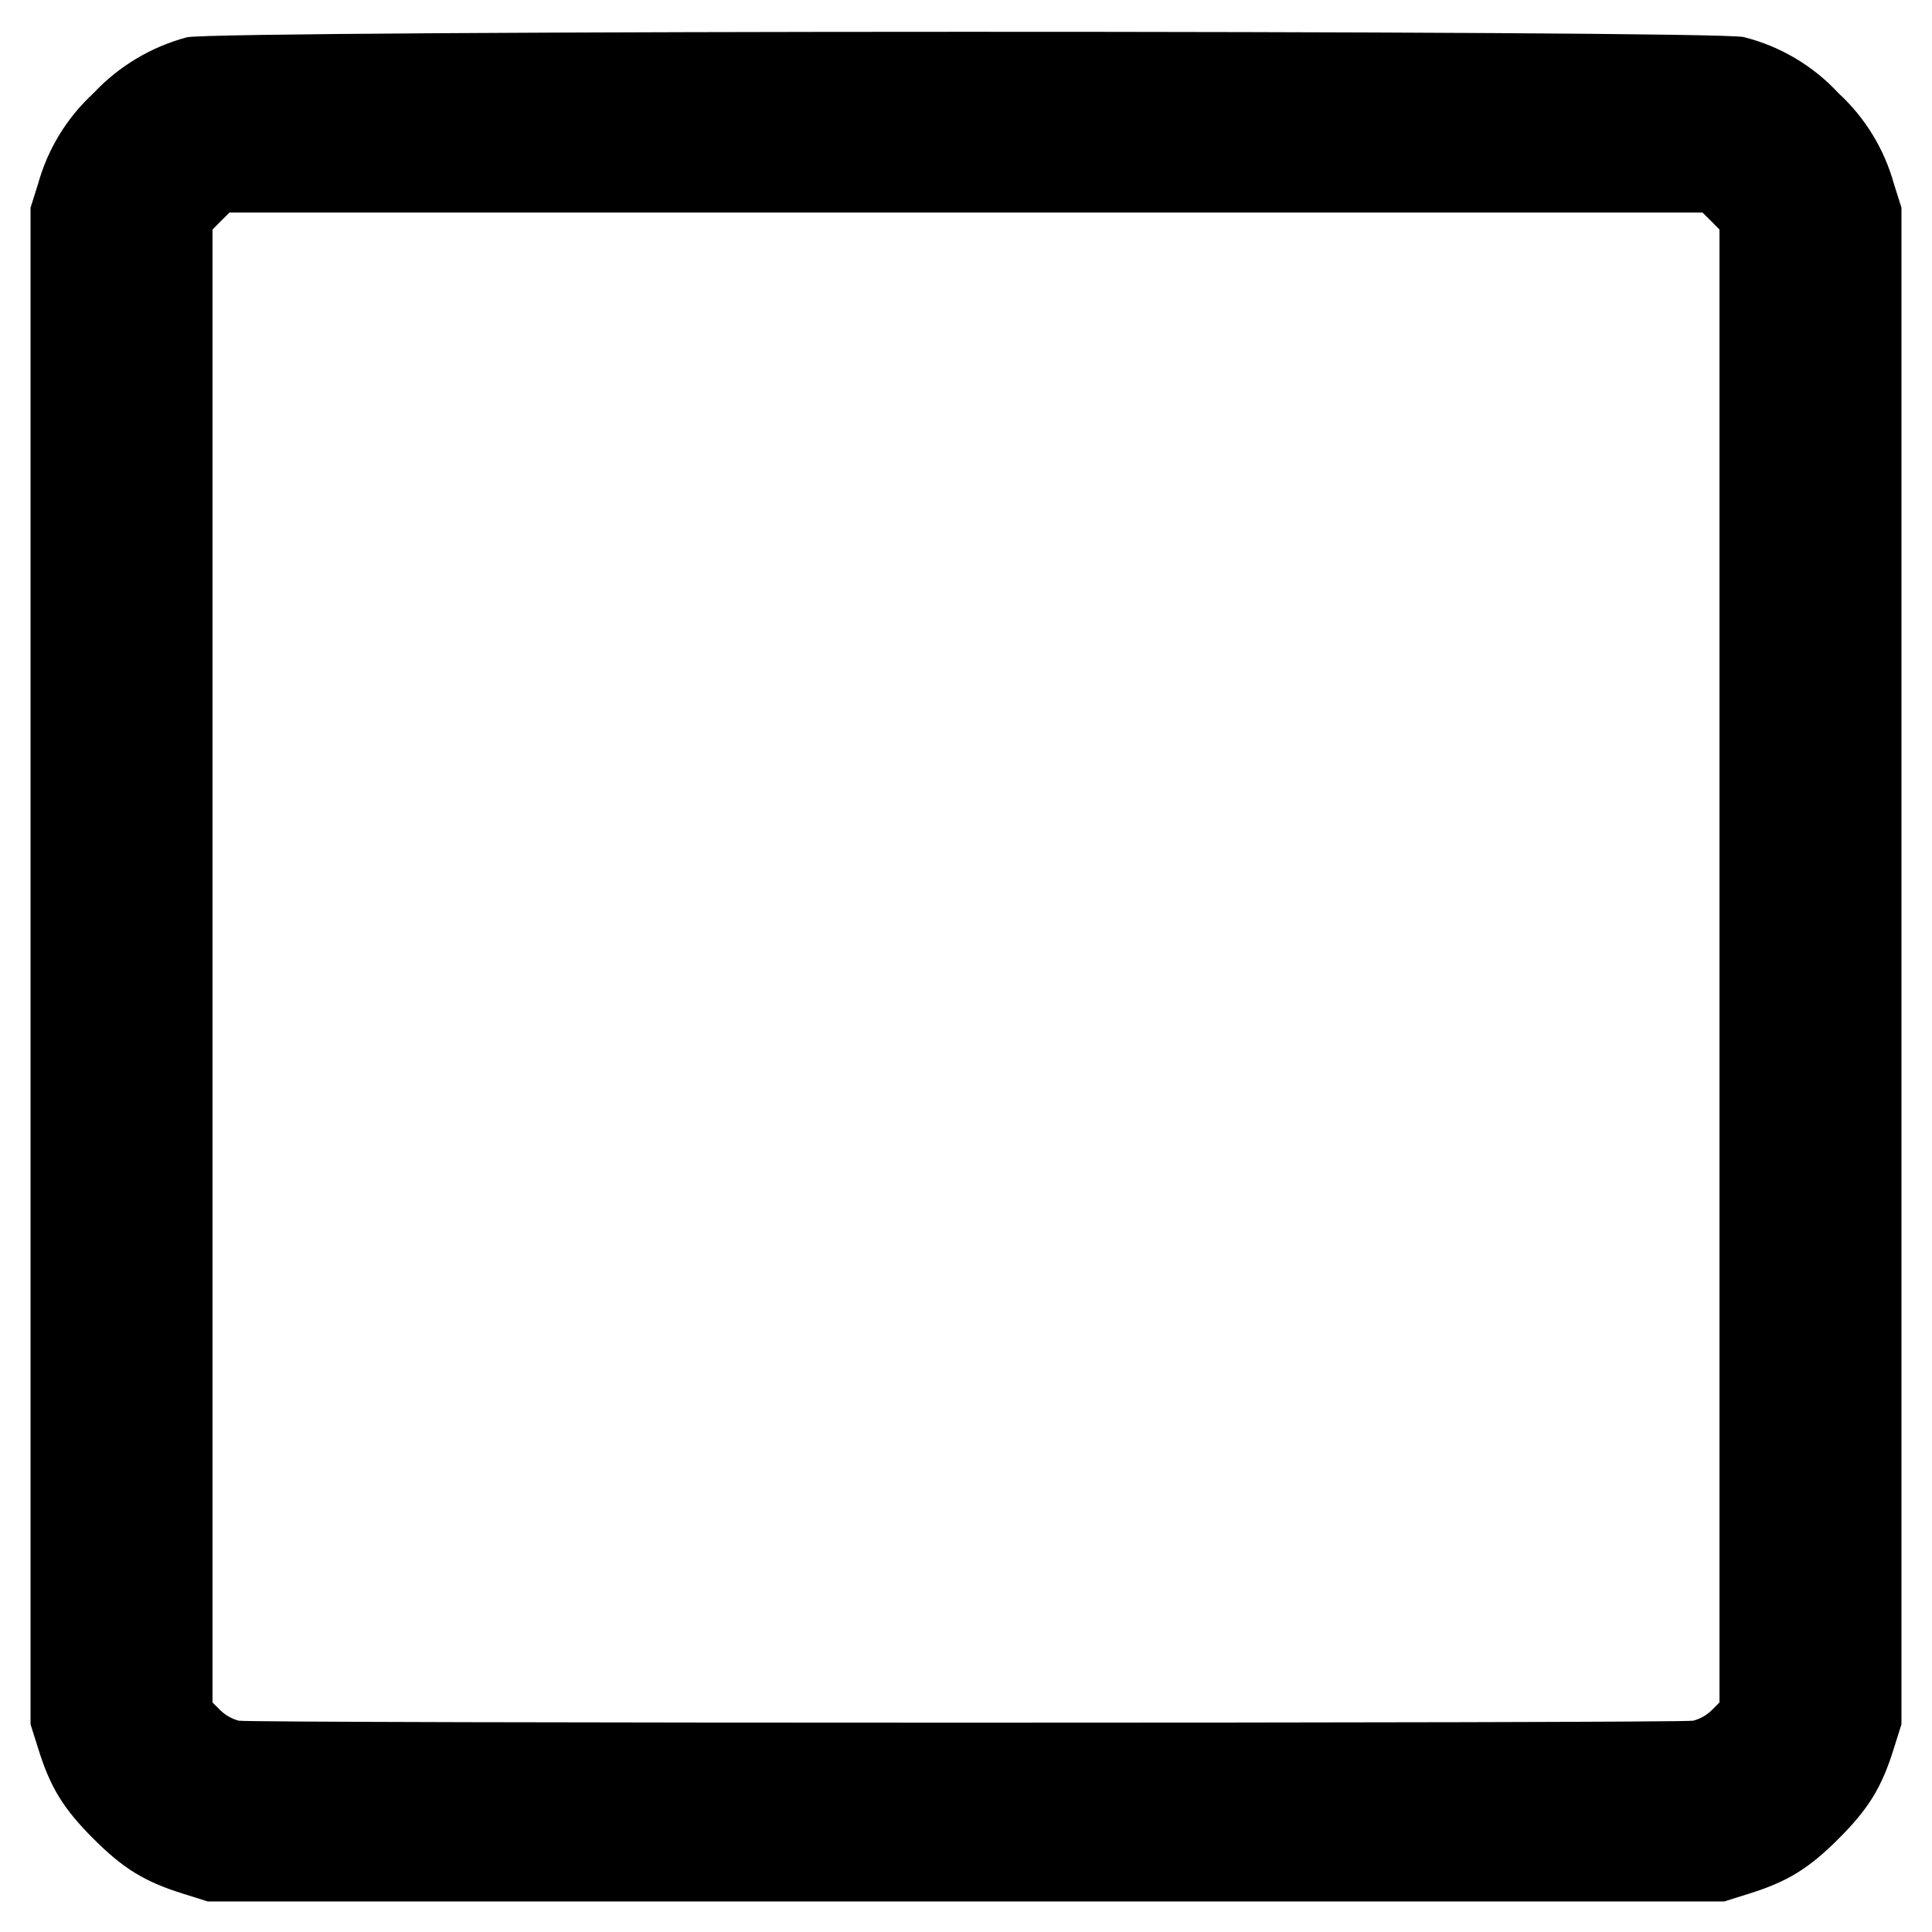
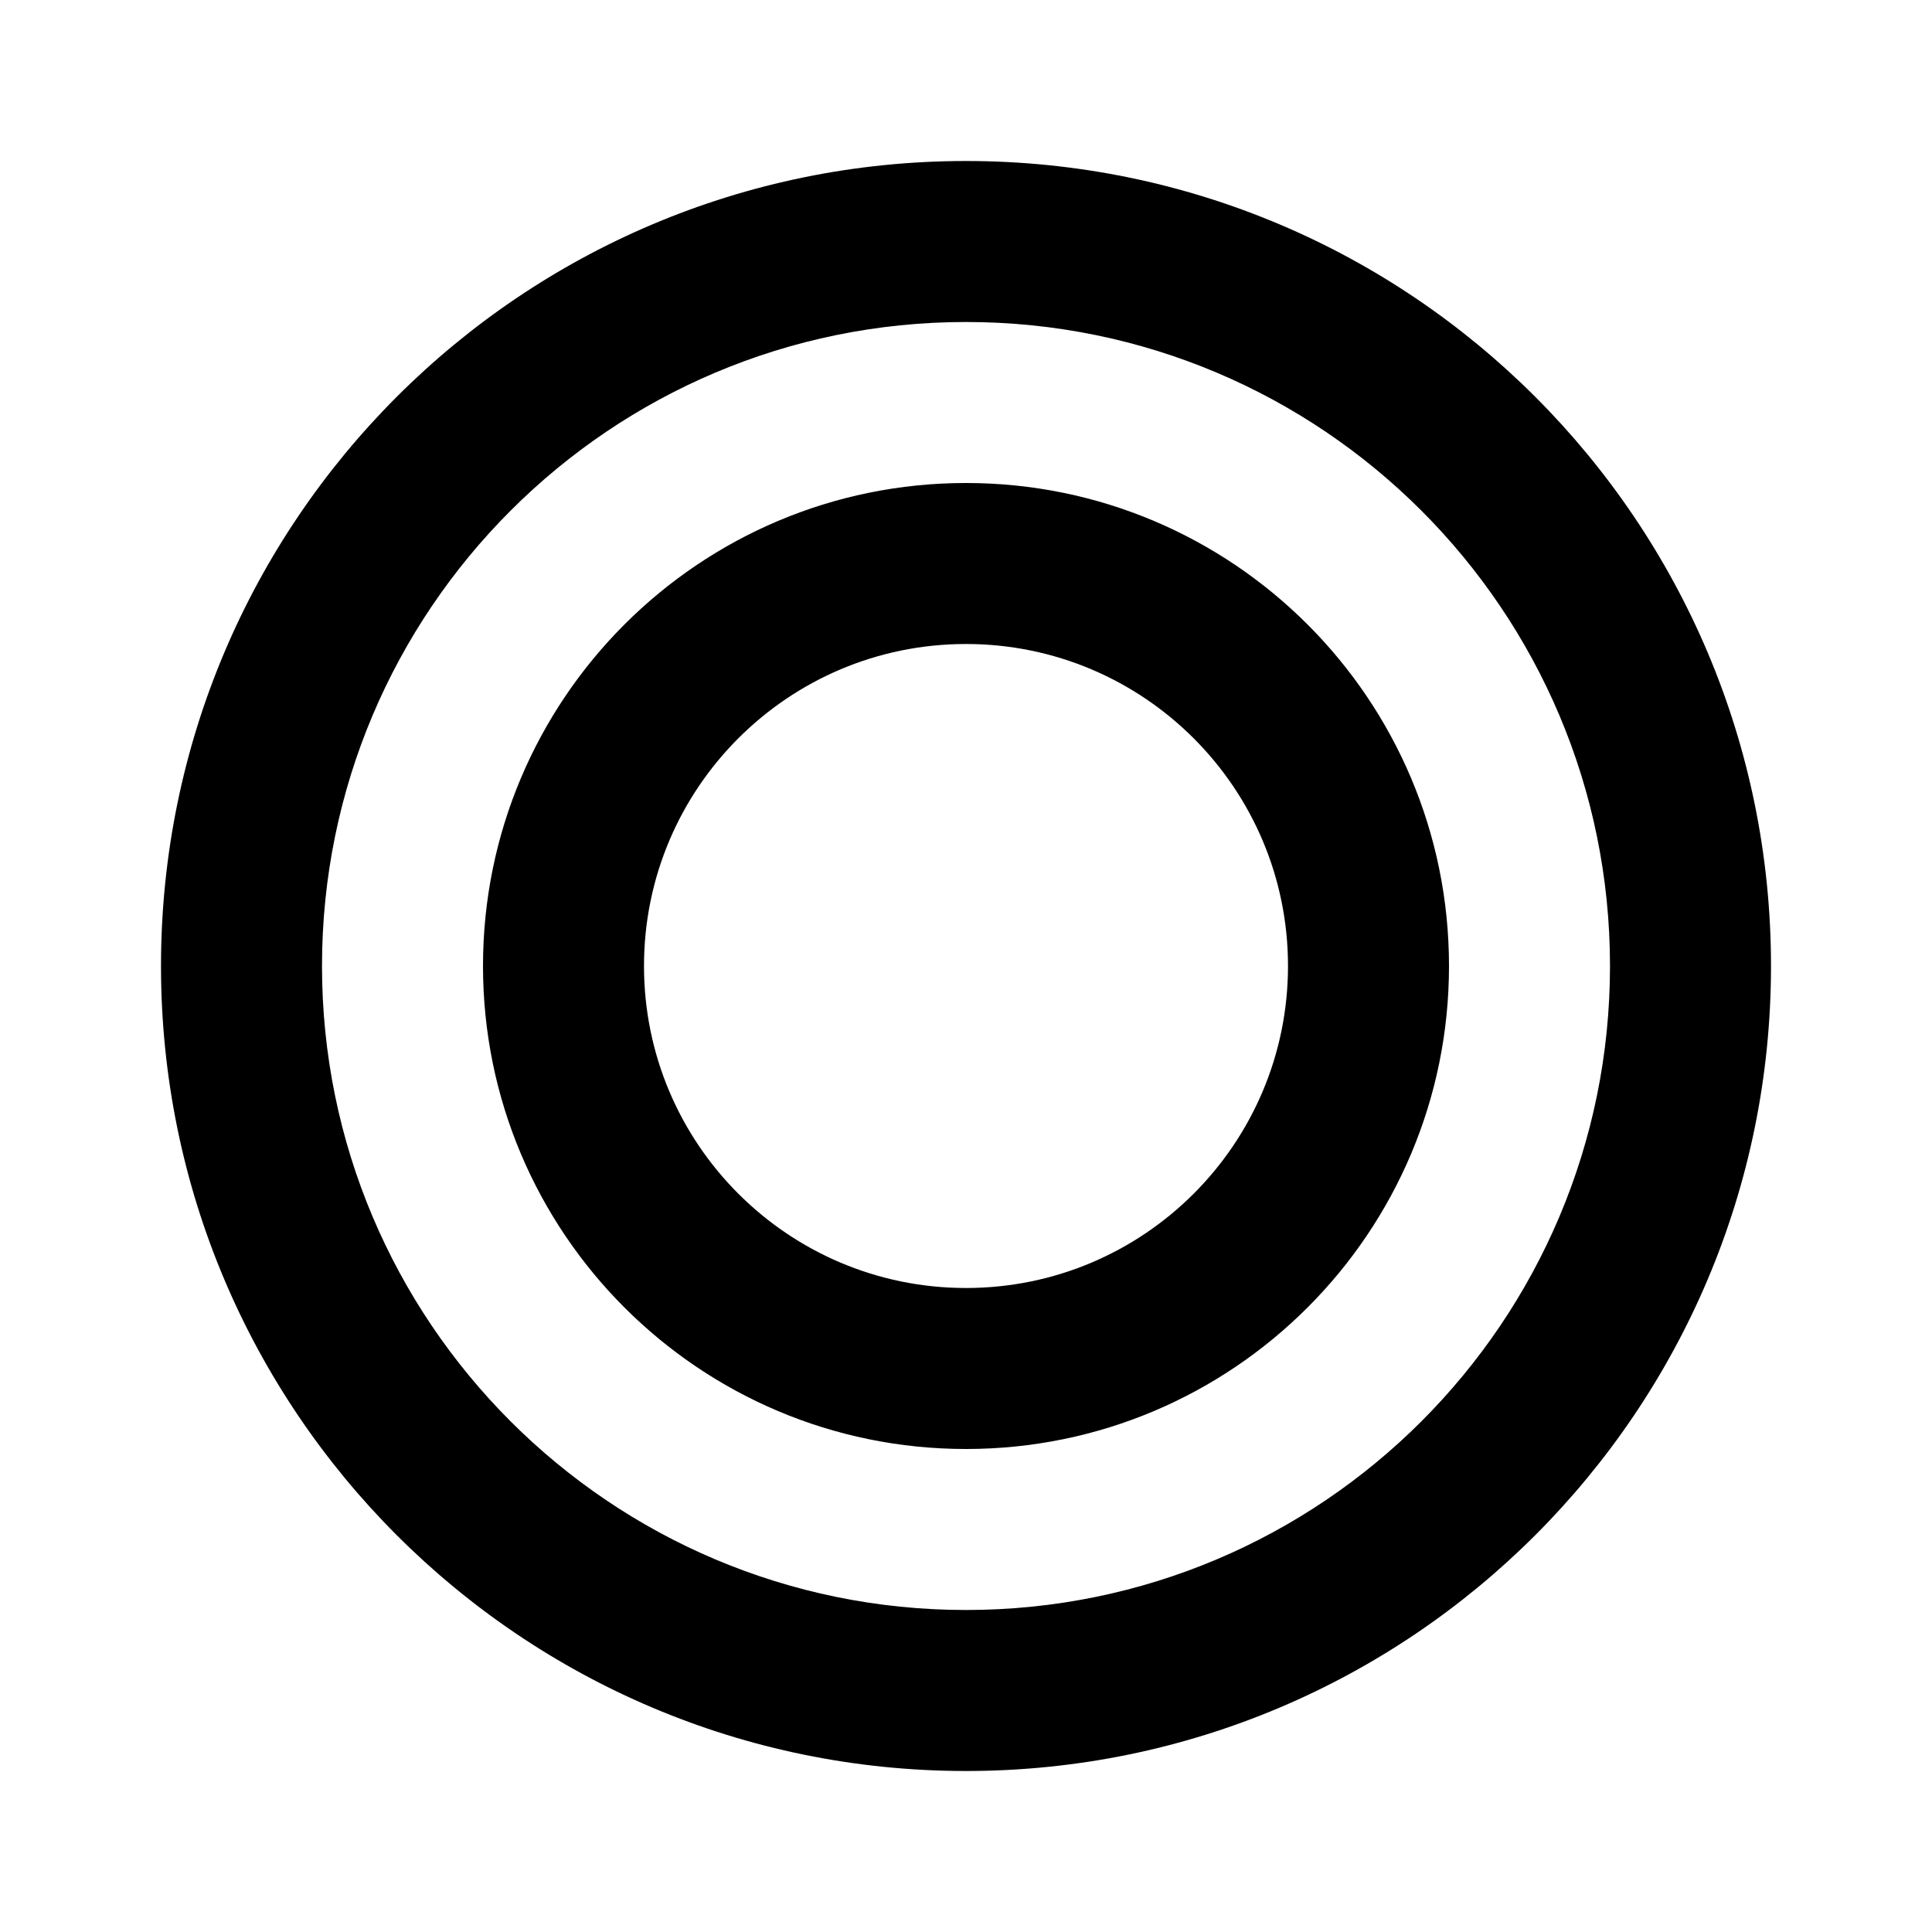
- <svg xmlns="http://www.w3.org/2000/svg" width="128" height="128" viewBox="0 0 16 16">
-   <path fill="#000000" fill-rule="evenodd" d="M1.547.309a1.64 1.64 0 0 0-.774.464a1.6 1.6 0 0 0-.457.747l-.063.2v12.56l.063.2c.1.322.208.498.457.747s.425.357.747.457l.2.063h12.56l.2-.063c.322-.1.498-.208.747-.457s.357-.425.457-.747l.063-.2V1.72l-.063-.2a1.6 1.6 0 0 0-.457-.747a1.6 1.6 0 0 0-.786-.466C14.207.248 1.774.249 1.547.309M14.17 1.83l.07.071v12.198l-.067.067a.35.35 0 0 1-.15.084c-.108.022-11.938.022-12.046 0a.35.35 0 0 1-.15-.084l-.067-.067V1.901l.07-.071l.071-.07h12.198z" />
+ <svg xmlns="http://www.w3.org/2000/svg" width="150" height="150" viewBox="0 0 24 24">
+   <path fill="#000000" d="M12 2A10 10 0 0 0 2 12a10 10 0 0 0 10 10a10 10 0 0 0 10-10A10 10 0 0 0 12 2m0 2a8 8 0 0 1 8 8a8 8 0 0 1-8 8a8 8 0 0 1-8-8a8 8 0 0 1 8-8m0 2a6 6 0 0 0-6 6a6 6 0 0 0 6 6a6 6 0 0 0 6-6a6 6 0 0 0-6-6m0 2a4 4 0 0 1 4 4a4 4 0 0 1-4 4a4 4 0 0 1-4-4a4 4 0 0 1 4-4" />
</svg>
